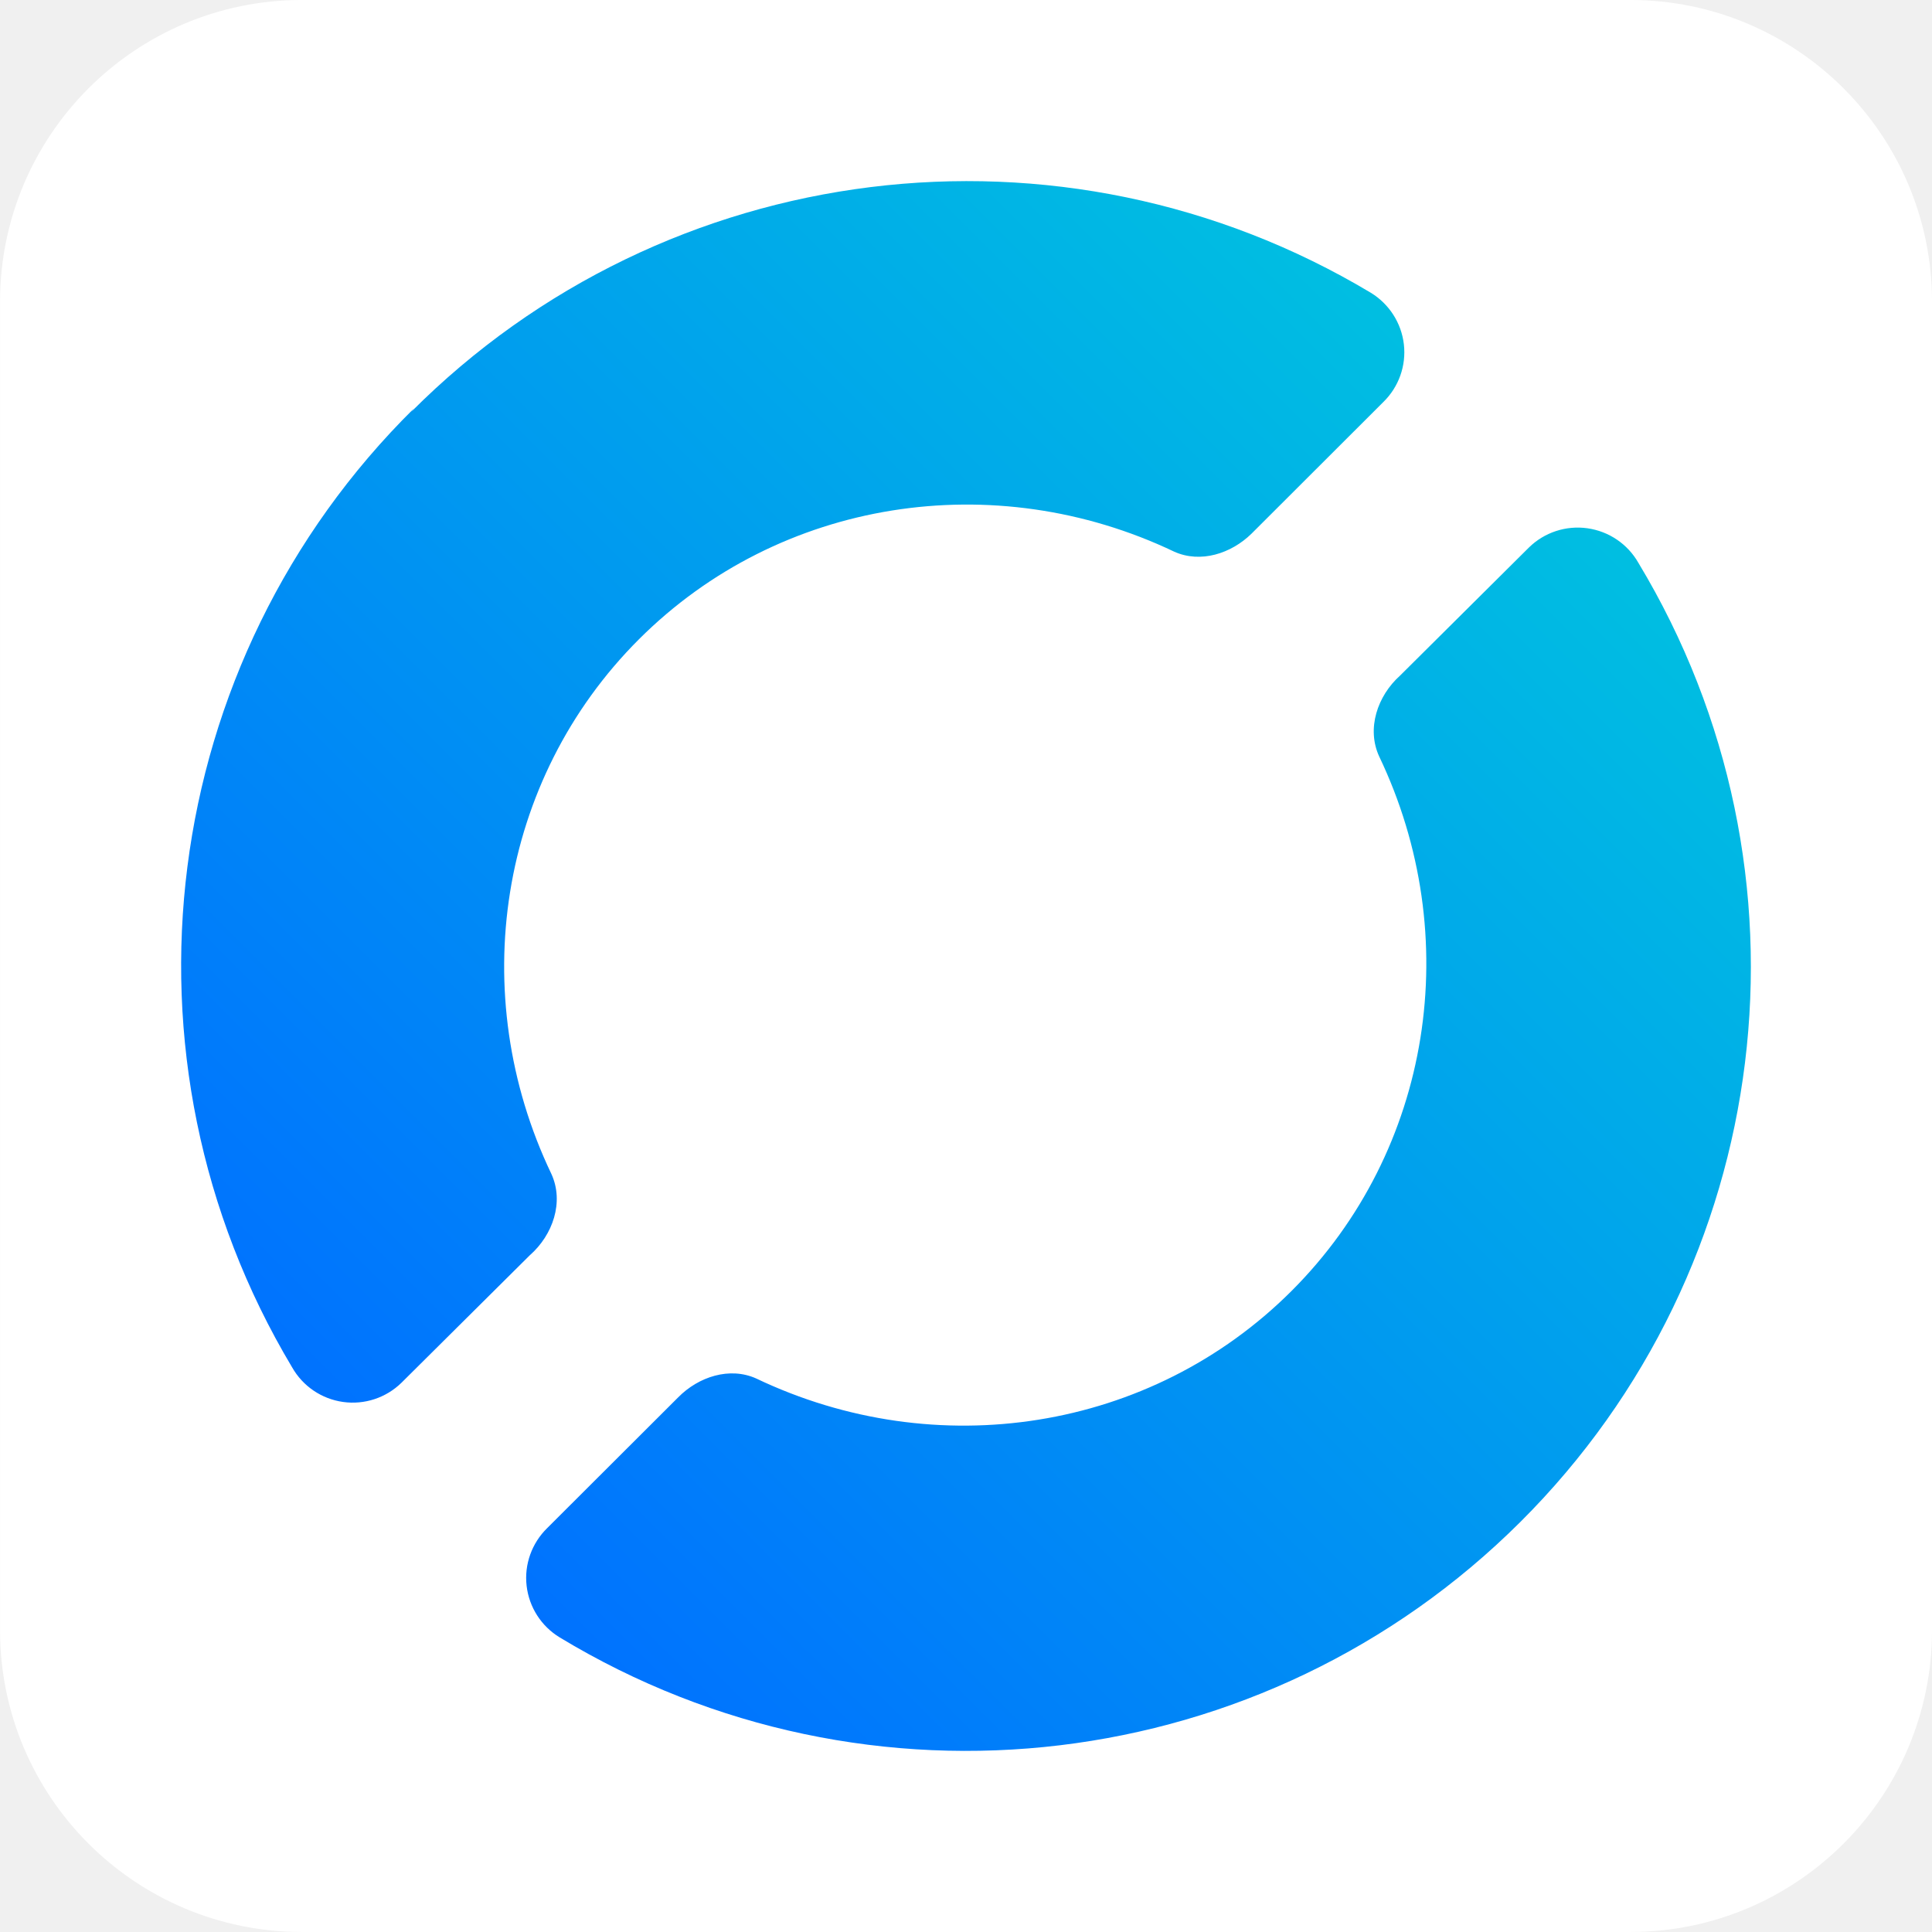
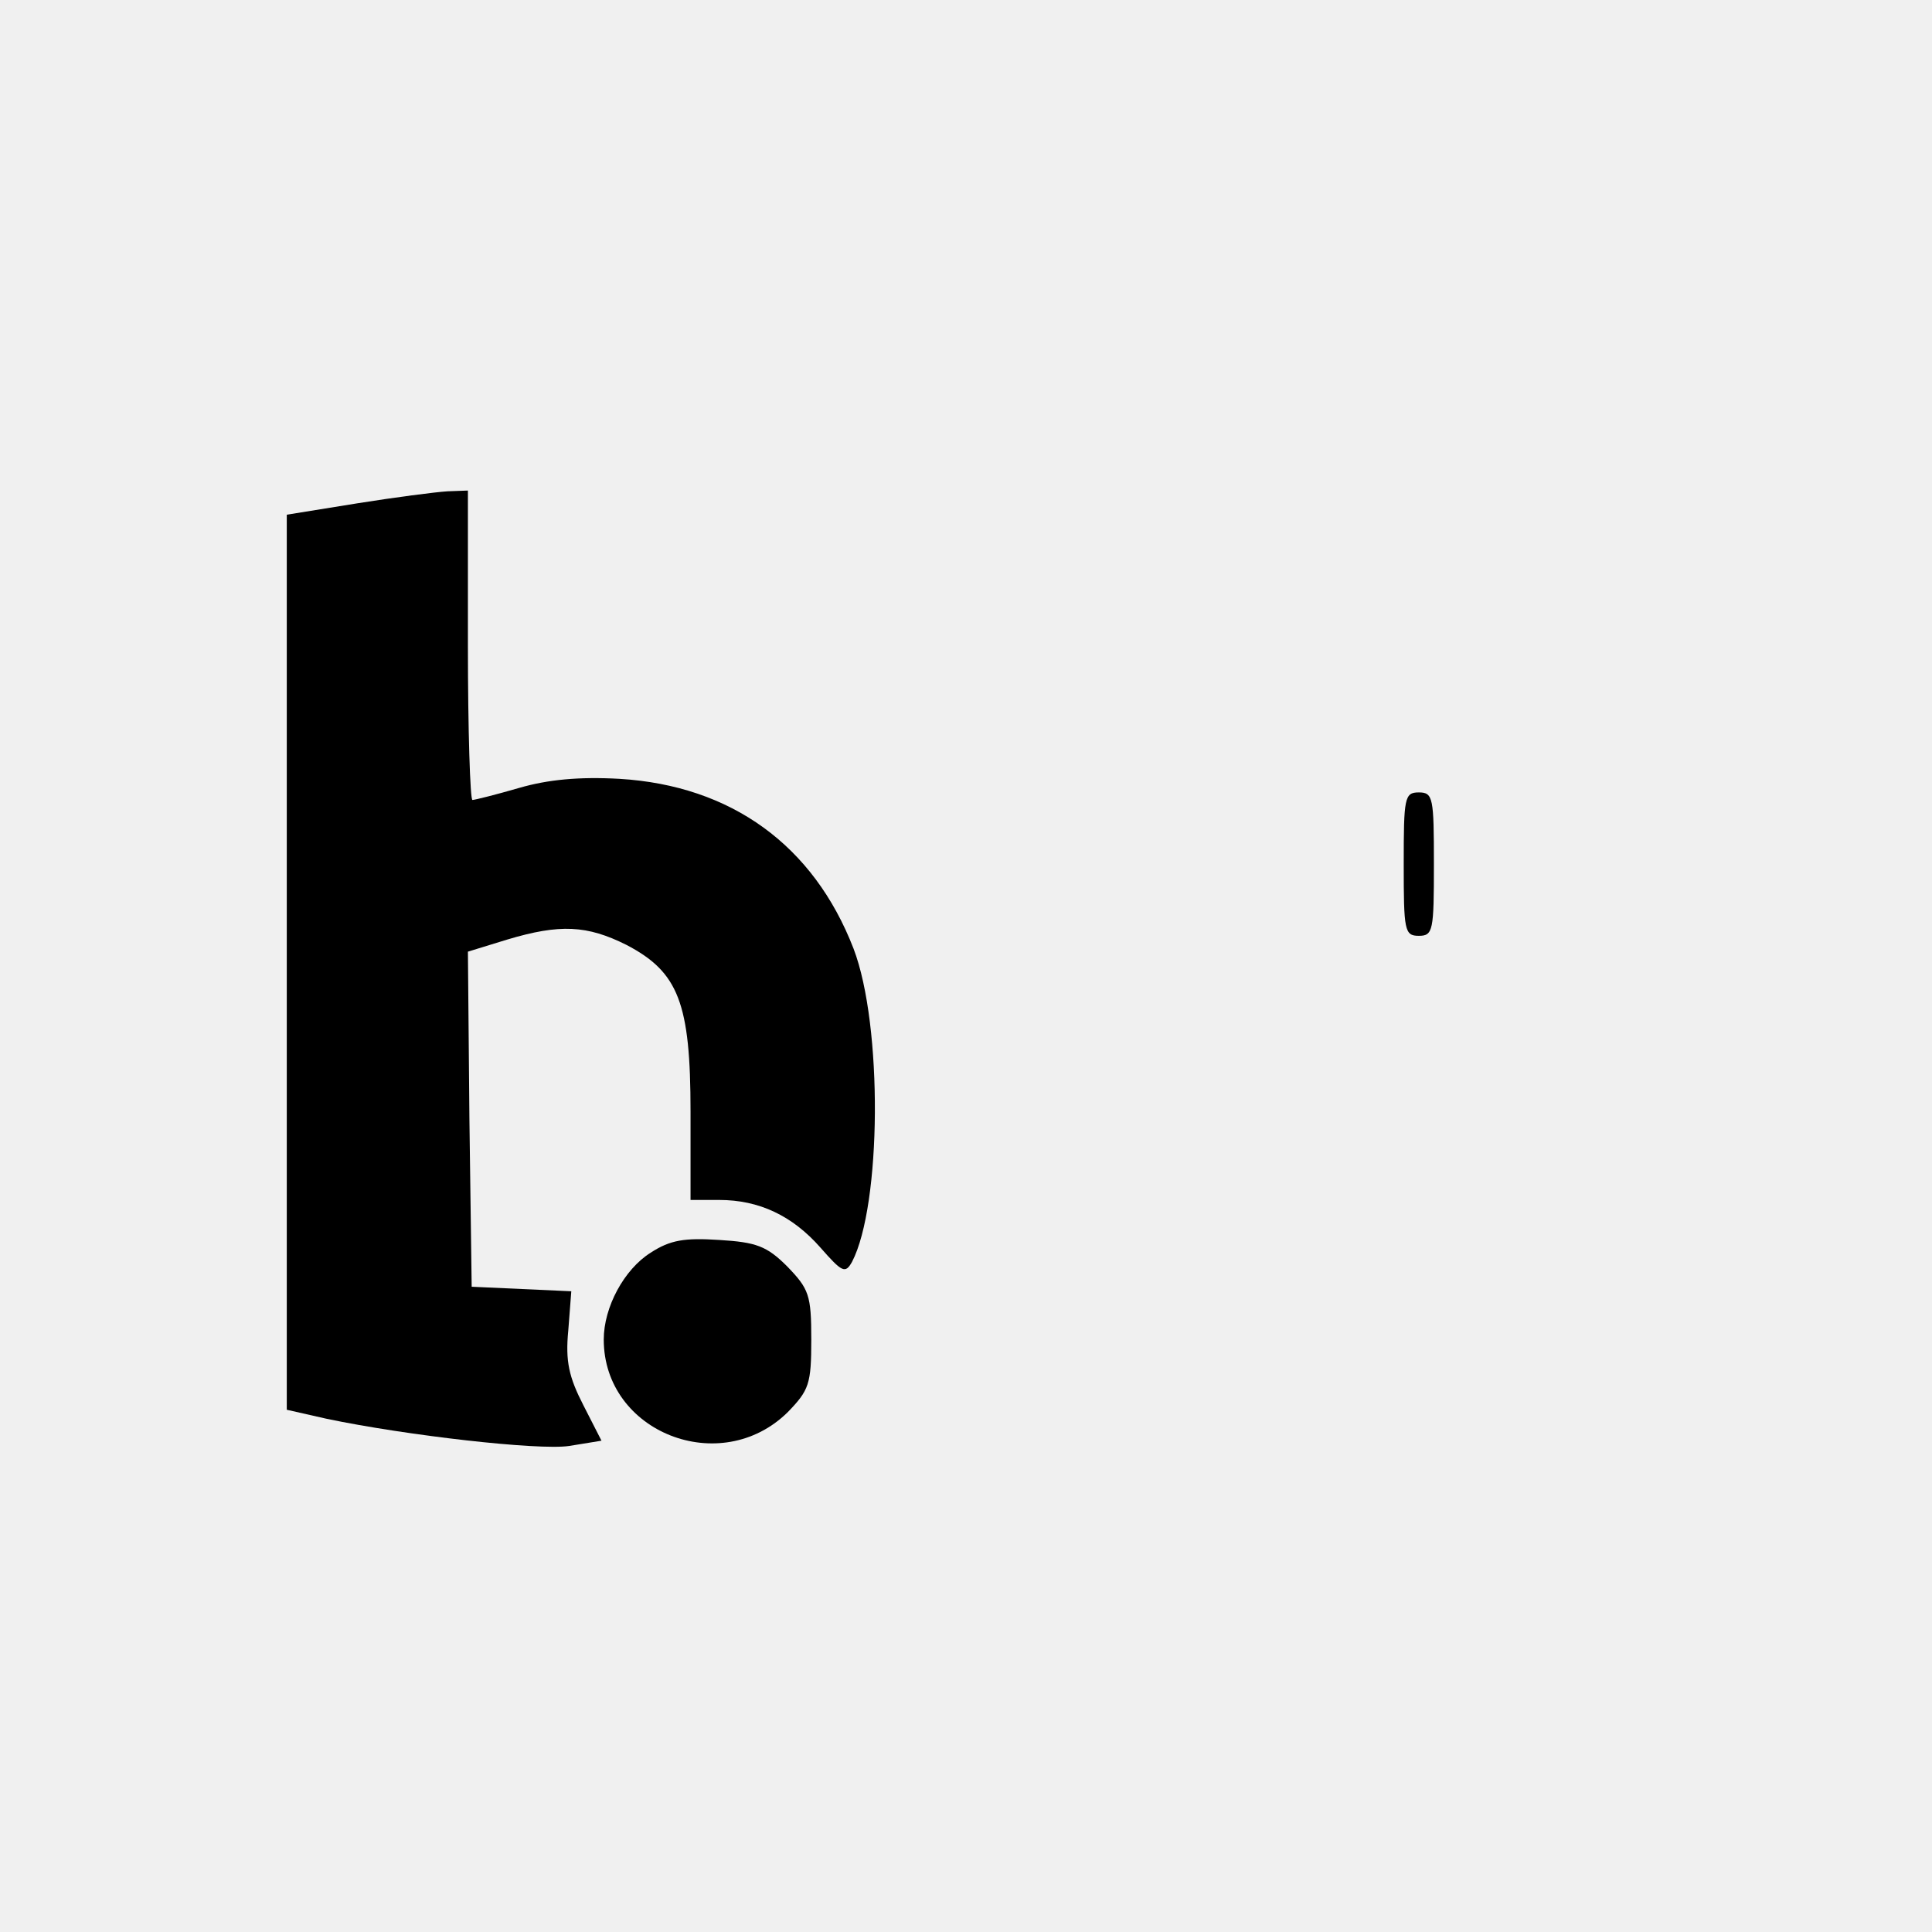
- <svg xmlns="http://www.w3.org/2000/svg" xmlns:xlink="http://www.w3.org/1999/xlink" style="isolation:isolate" viewBox="66.993 897.484 32 32" version="1.1" id="svg11" xml:space="preserve" width="32" height="32">
-   <defs id="defs15">
-     <linearGradient xlink:href="#a" id="linearGradient765" gradientUnits="userSpaceOnUse" gradientTransform="matrix(26.00048,0,0,25.99936,17.98453,891.7487)" x1="0.148" y1="0.851" x2="0.845" y2="0.154" />
-   </defs>
-   <linearGradient id="a" x1="0.148" x2="0.845" y1="0.851" y2="0.154" gradientTransform="matrix(26.301,0,0,26.331,90.67354,911.7572)" gradientUnits="userSpaceOnUse">
-     <stop offset="0" stop-color="#004ba6" id="stop4" style="stop-color:#0071ff;stop-opacity:1;" />
-     <stop offset="1" stop-color="#00bfe1" id="stop6" style="stop-color:#00bfe1;stop-opacity:1;" />
-   </linearGradient>
-   <g id="g763" transform="translate(52.0085,8.73577)">
-     <g id="g761">
-       <rect style="fill:#ffffff;fill-opacity:1;stroke:none;stroke-width:1;stroke-dasharray:none;stroke-opacity:1;paint-order:fill markers stroke" id="rect757" width="32" height="32" x="14.985" y="888.748" rx="5" ry="5" />
-       <path fill="url(#a)" d="m 40.309,897.816 -2.135,2.122 c -0.376,0.337 -0.557,0.879 -0.347,1.337 1.423,2.976 0.883,6.524 -1.451,8.856 -2.335,2.331 -5.887,2.871 -8.867,1.449 -0.439,-0.197 -0.954,-0.03 -1.292,0.313 l -2.17,2.166 c -0.255,0.25 -0.381,0.602 -0.34,0.956 0.041,0.354 0.243,0.669 0.548,0.854 5.113,3.095 11.679,2.306 15.911,-1.912 4.232,-4.216 5.039,-10.773 1.955,-15.887 -0.177,-0.311 -0.489,-0.522 -0.844,-0.572 -0.355,-0.05 -0.713,0.068 -0.968,0.318 z M 21.843,895.511 c -4.253,4.2 -5.086,10.758 -2.02,15.885 0.177,0.312 0.488,0.523 0.843,0.573 0.355,0.05 0.713,-0.068 0.969,-0.319 l 2.123,-2.109 c 0.385,-0.337 0.572,-0.885 0.359,-1.349 -1.423,-2.976 -0.884,-6.524 1.451,-8.856 2.334,-2.331 5.887,-2.871 8.866,-1.45 0.434,0.195 0.942,0.033 1.281,-0.3 l 2.182,-2.179 c 0.255,-0.249 0.381,-0.601 0.34,-0.956 -0.041,-0.353 -0.243,-0.668 -0.548,-0.854 -5.122,-3.068 -11.678,-2.255 -15.893,1.972 z" id="path759" style="fill:url(#linearGradient765);stroke-width:0.988" />
-     </g>
+ <svg xmlns="http://www.w3.org/2000/svg" version="1.0" width="256pt" height="256pt" viewBox="0 0 256 256" preserveAspectRatio="xMidYMid meet">
+   <g transform="translate(0,256) scale(0.1,-0.1)" fill="#000000" stroke="none">
+     <path d="M473 1893 l-93 -15 0 -593 0 -593 53 -12 c105 -22 280 -42 321 -36 l43 7 -24 47 c-19 37 -24 58 -20 99 l4 52 -66 3 -66 3 -3 222 -2 222 52 16 c70 21 106 19 158 -7 69 -36 85 -77 85 -221 l0 -117 38 0 c53 0 97 -21 134 -63 29 -33 33 -35 42 -19 39 75 41 313 2 415 -53 137 -162 216 -310 225 -54 3 -95 -1 -133 -12 -31 -9 -59 -16 -62 -16 -3 0 -6 92 -6 205 l0 205 -27 -1 c-16 -1 -70 -8 -120 -16z" />
+     <path d="M1860 1415 c0 -88 1 -95 20 -95 19 0 20 7 20 95 0 88 -1 95 -20 95 -19 0 -20 -7 -20 -95z" />
+     <path d="M862 900 c-35 -22 -62 -72 -62 -115 0 -123 155 -184 244 -96 28 29 31 37 31 96 0 59 -3 67 -32 97 -27 27 -41 32 -90 35 -46 3 -65 0 -91 -17z" />
  </g>
</svg>
